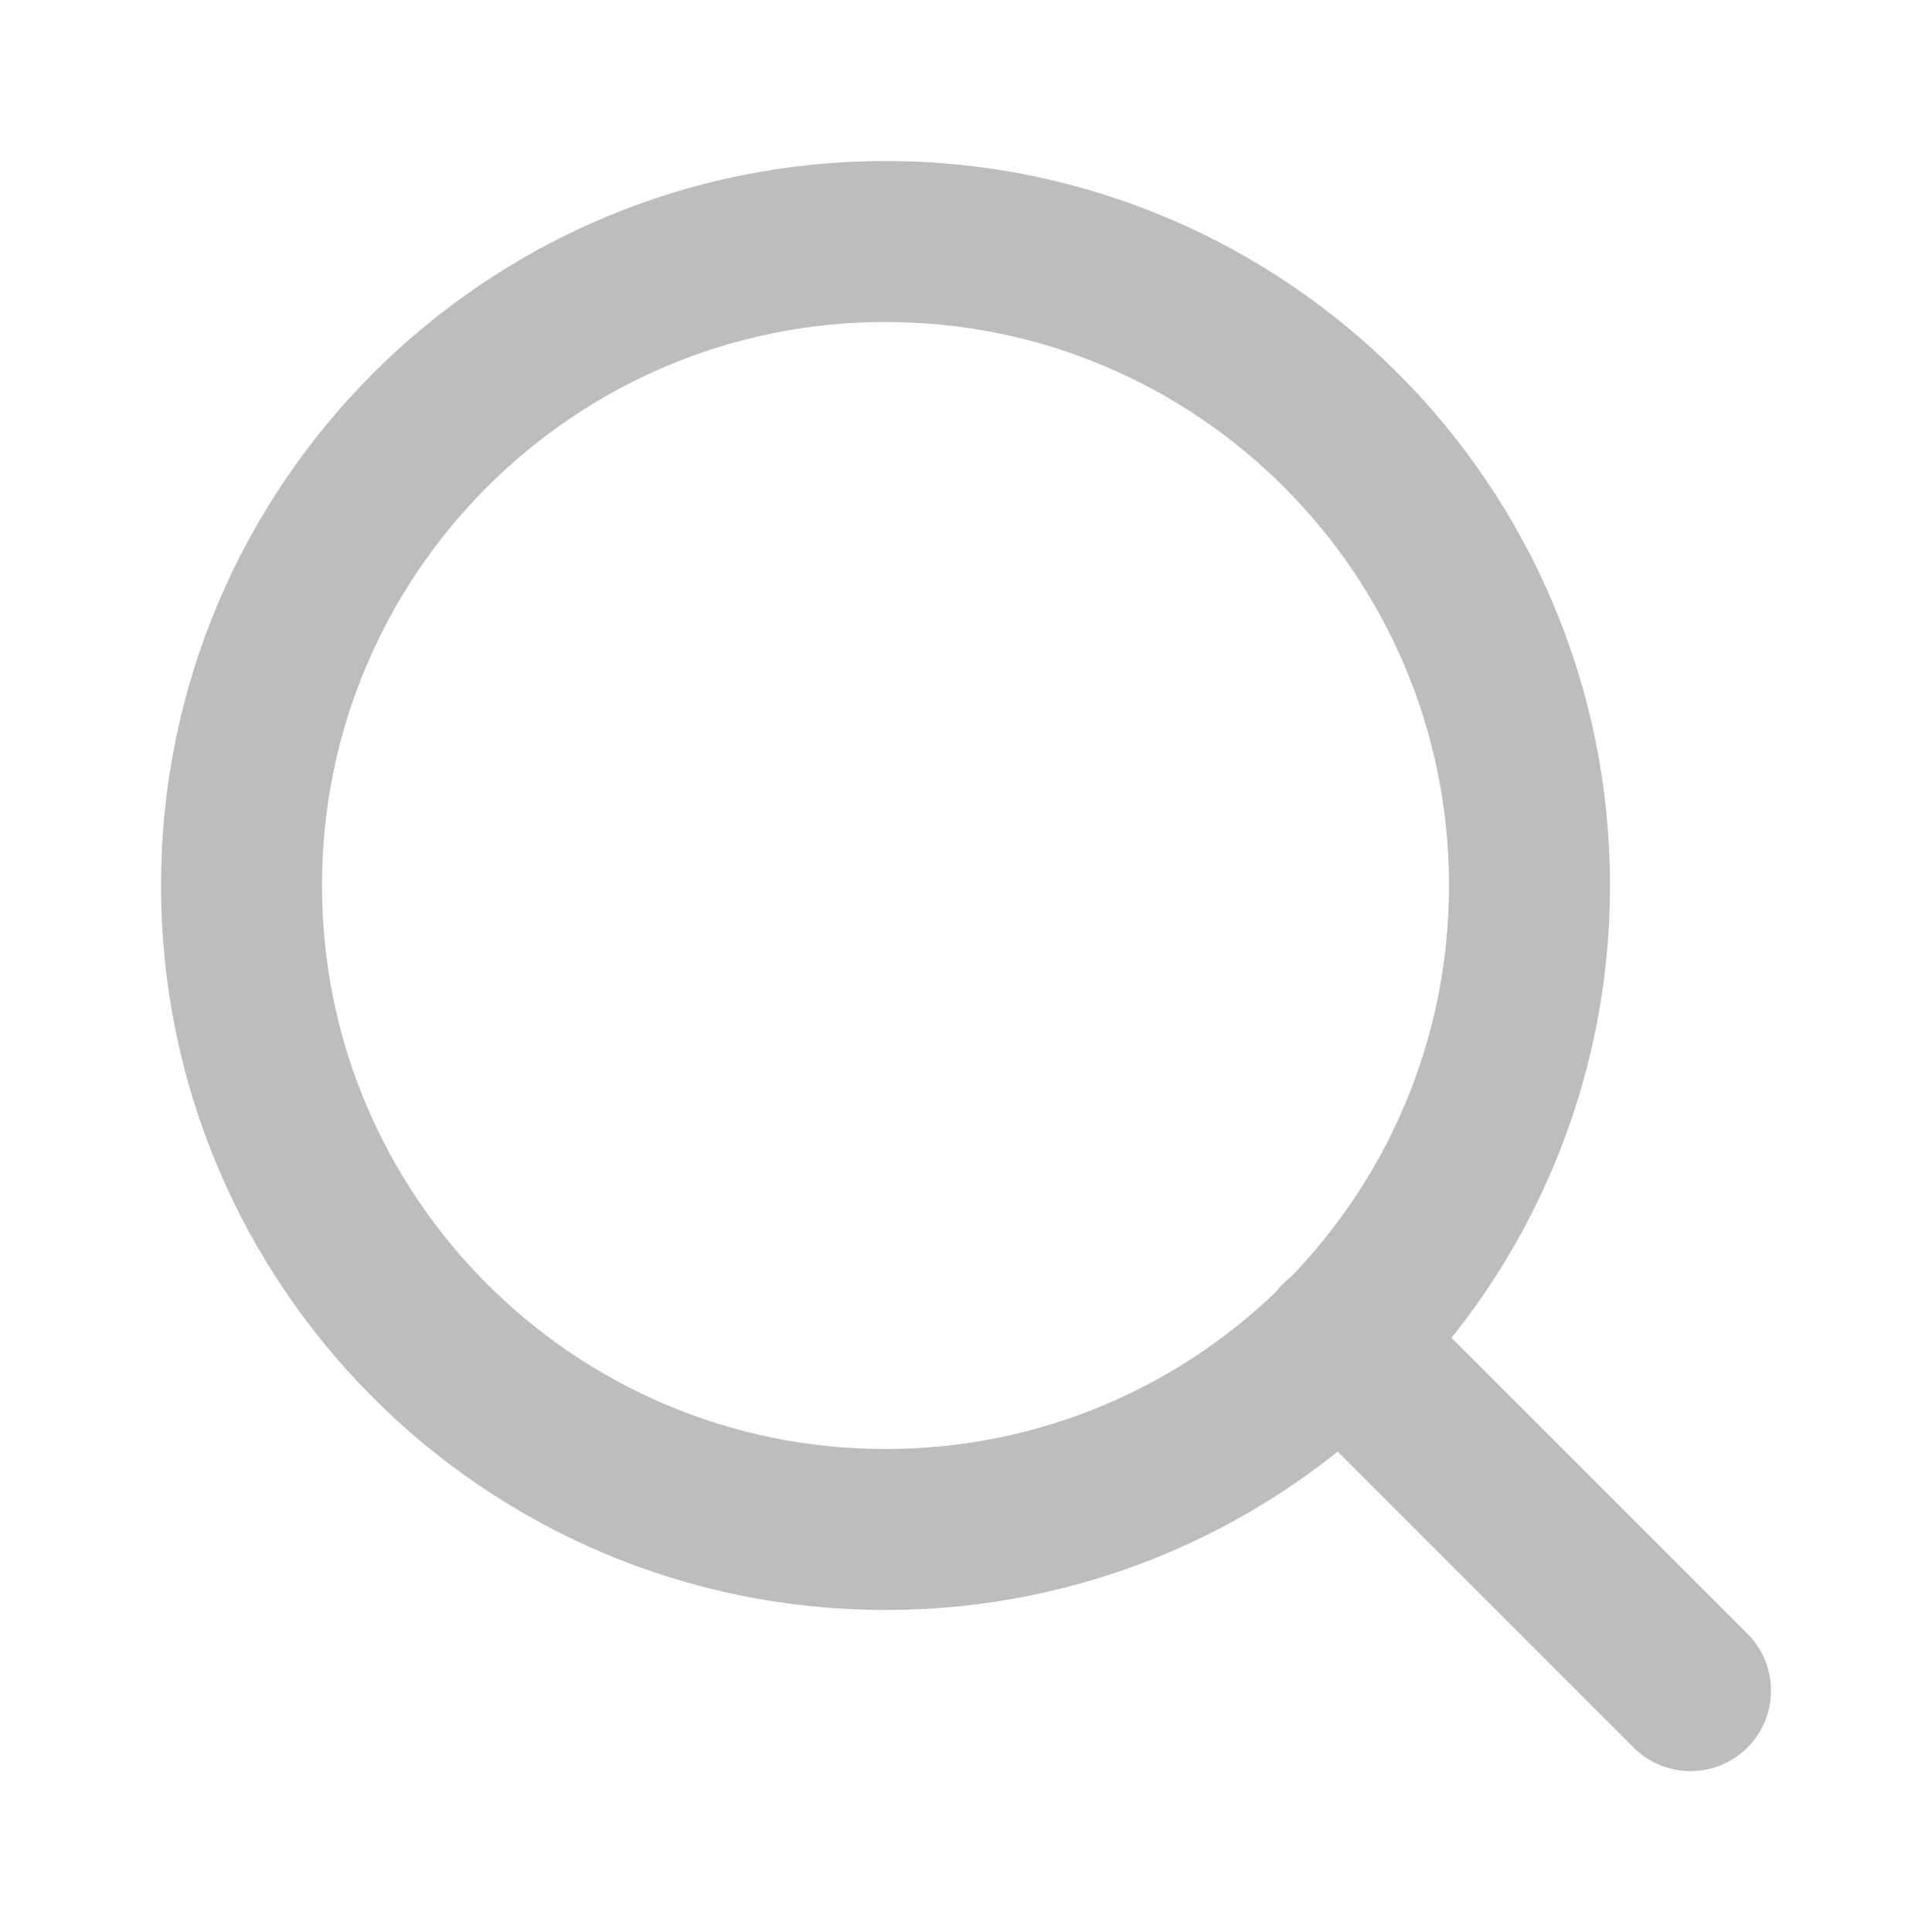
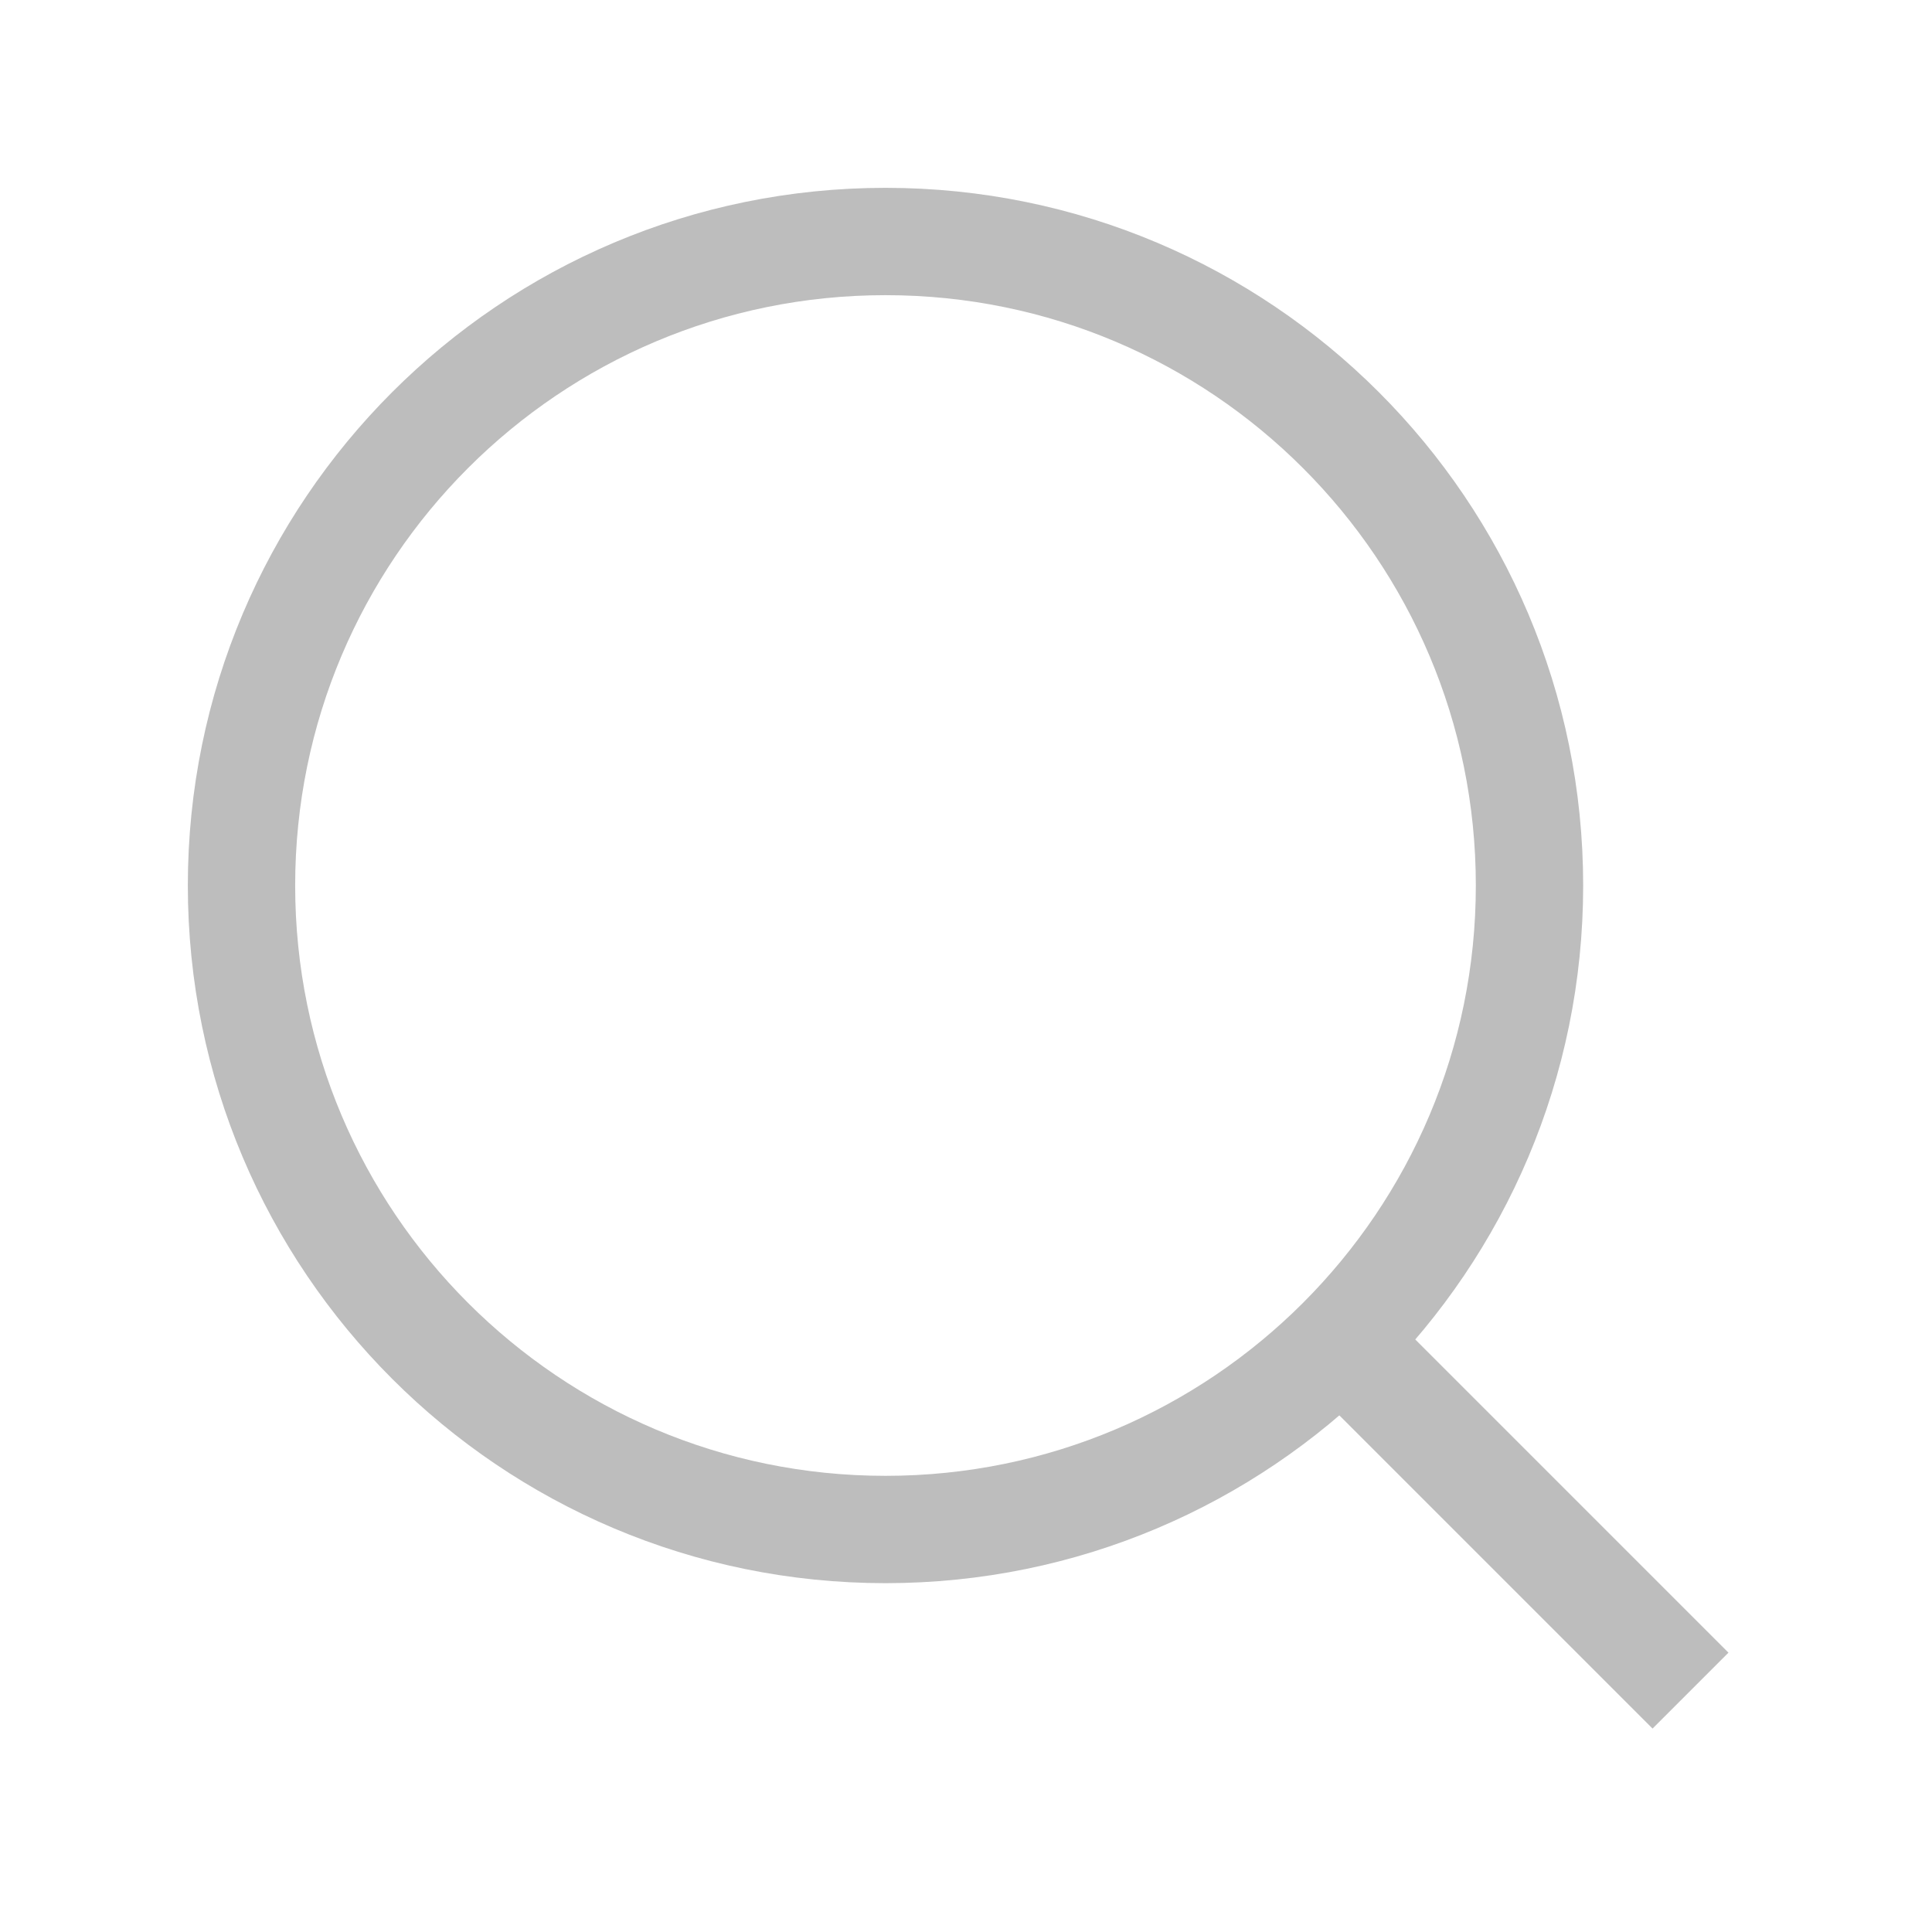
<svg xmlns="http://www.w3.org/2000/svg" width="18" height="18" viewBox="0 0 18 18" fill="none">
-   <path d="M8.25 14.25C11.564 14.25 14.25 11.564 14.25 8.25C14.25 4.936 11.564 2.25 8.25 2.25C4.936 2.25 2.25 4.936 2.25 8.25C2.25 11.564 4.936 14.25 8.25 14.25Z" stroke="#BDBDBD" stroke-width="1.5" stroke-linecap="round" stroke-linejoin="round" />
-   <path d="M15.75 15.751L12.487 12.488" stroke="#BDBDBD" stroke-width="1.5" stroke-linecap="round" stroke-linejoin="round" />
+   <path d="M8.25 14.25C11.564 14.25 14.25 11.564 14.25 8.25C14.25 4.936 11.564 2.25 8.25 2.25C4.936 2.25 2.25 4.936 2.25 8.25C2.25 11.564 4.936 14.25 8.25 14.25Z" stroke="#BDBDBD" strokeWidth="1.5" strokeLinecap="round" strokeLinejoin="round" />
+   <path d="M15.75 15.751L12.487 12.488" stroke="#BDBDBD" strokeWidth="1.5" strokeLinecap="round" strokeLinejoin="round" />
</svg>
